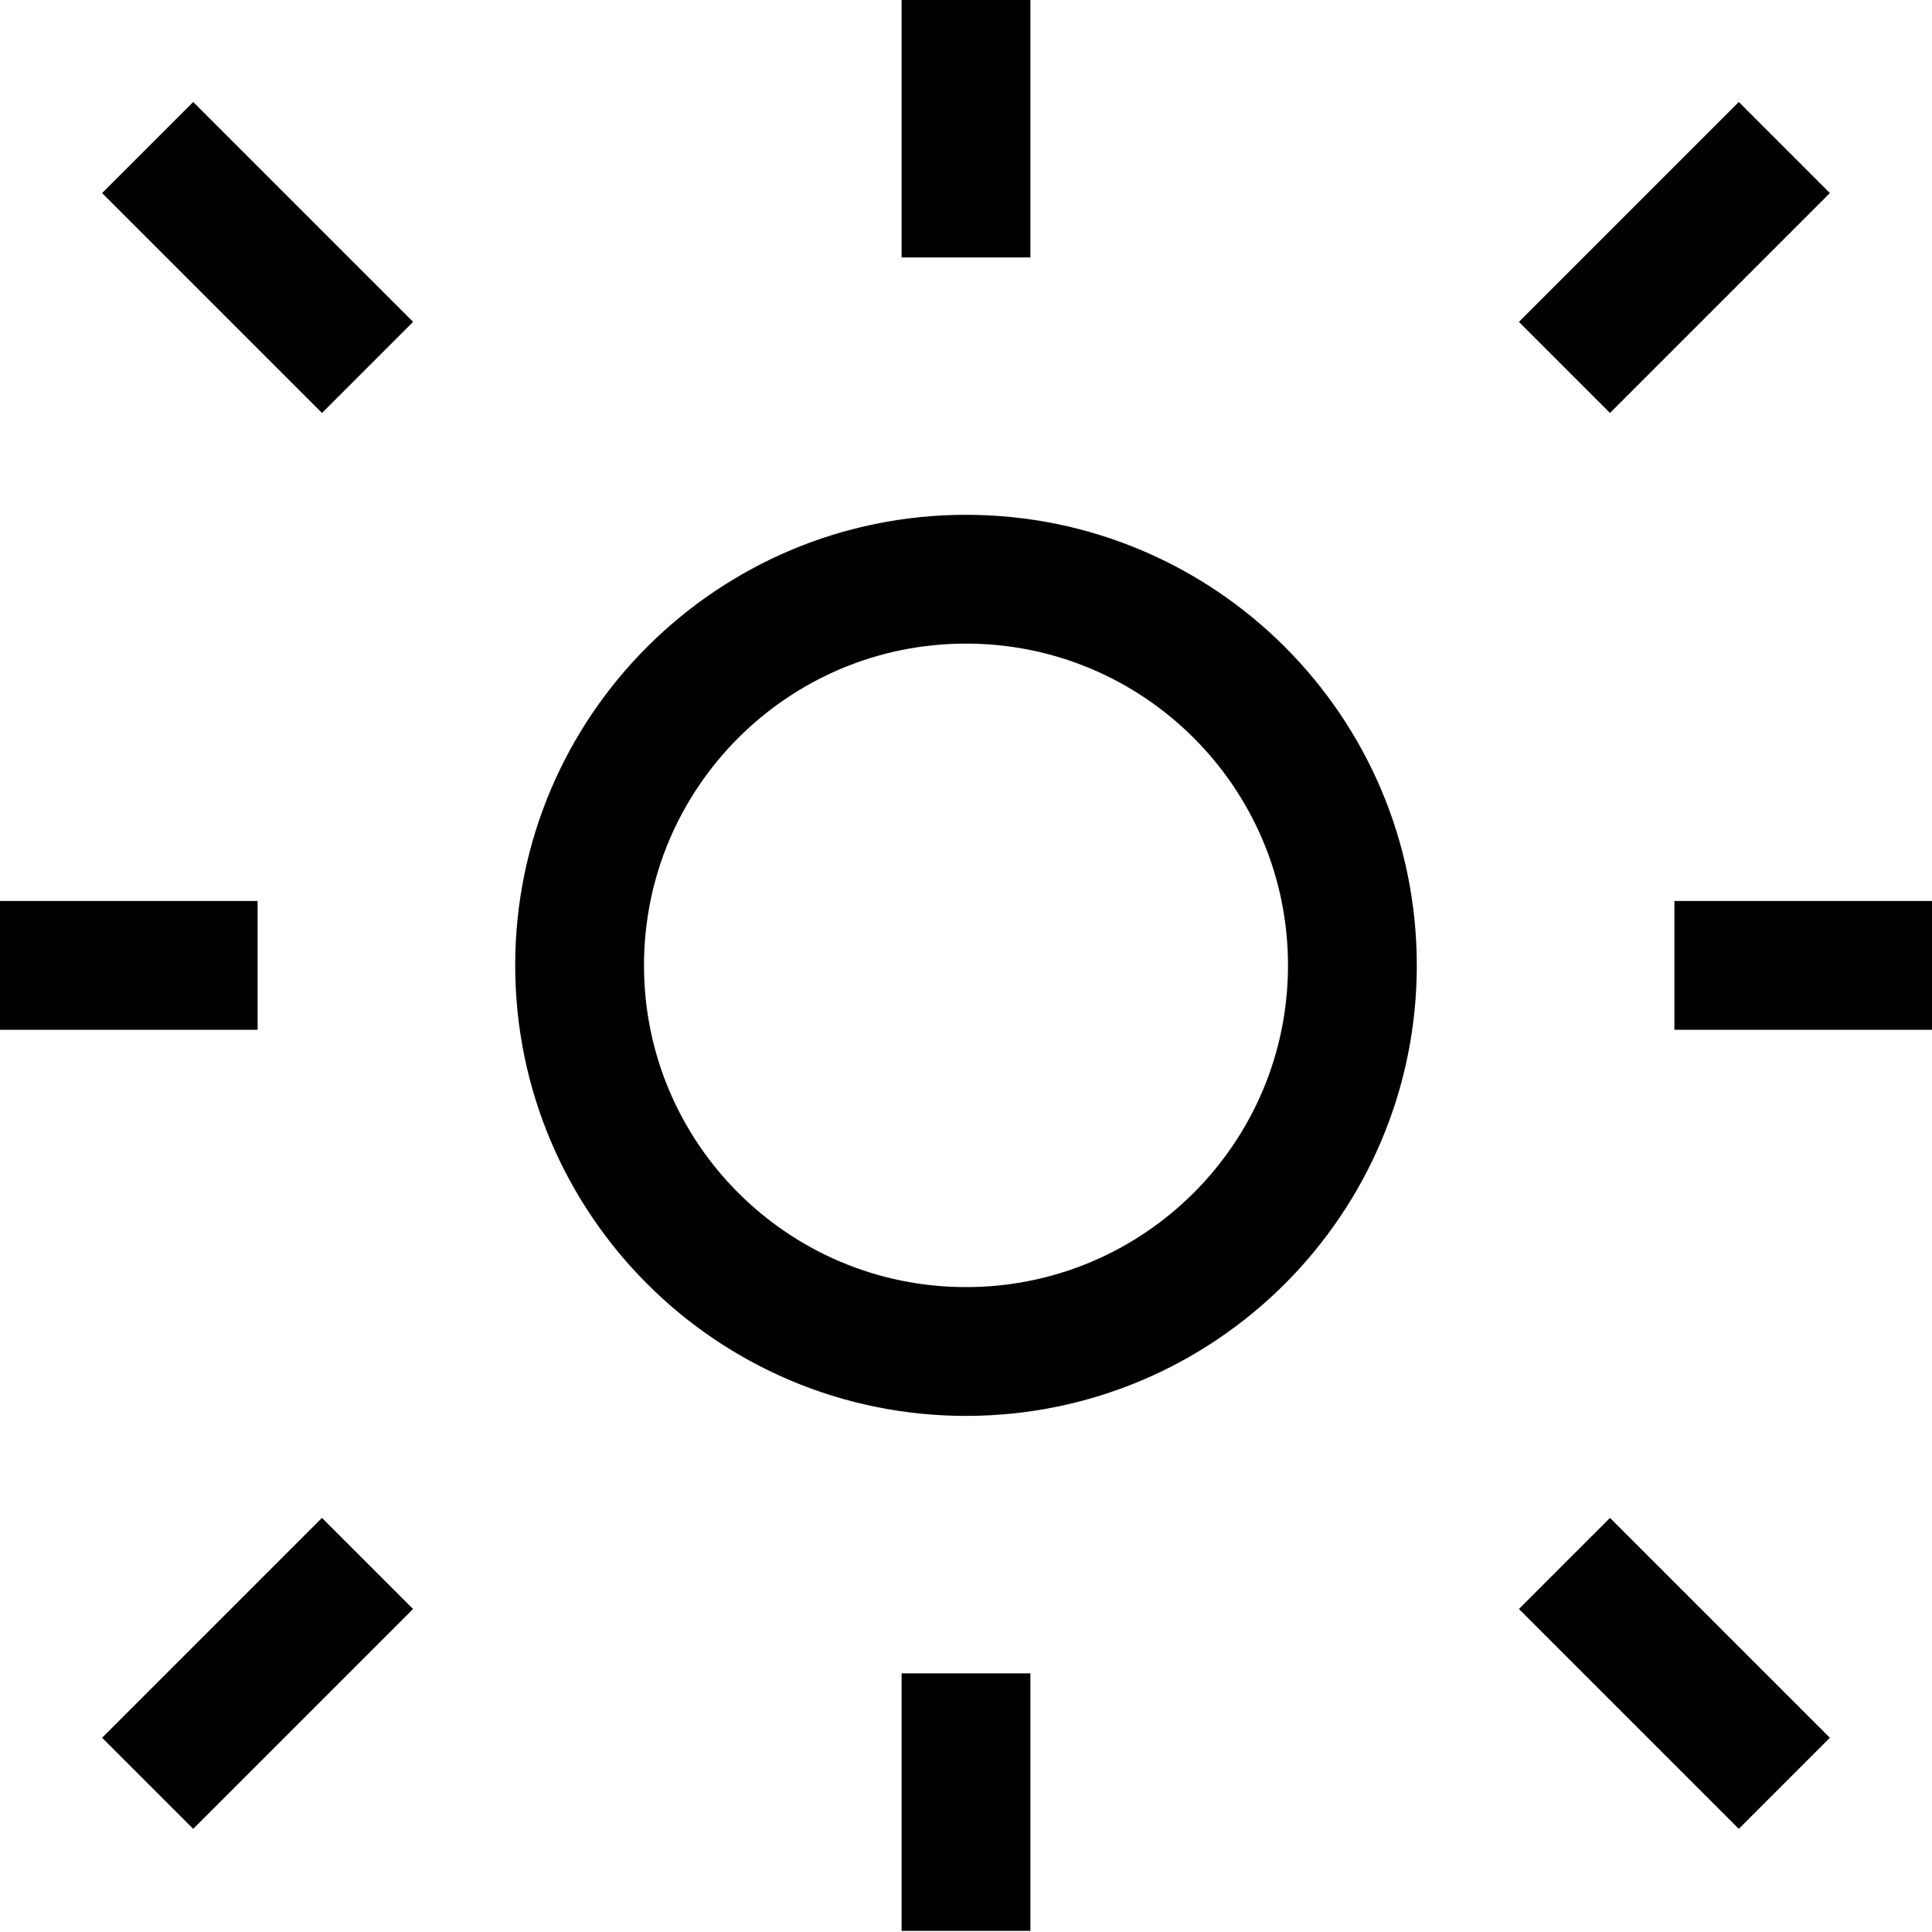
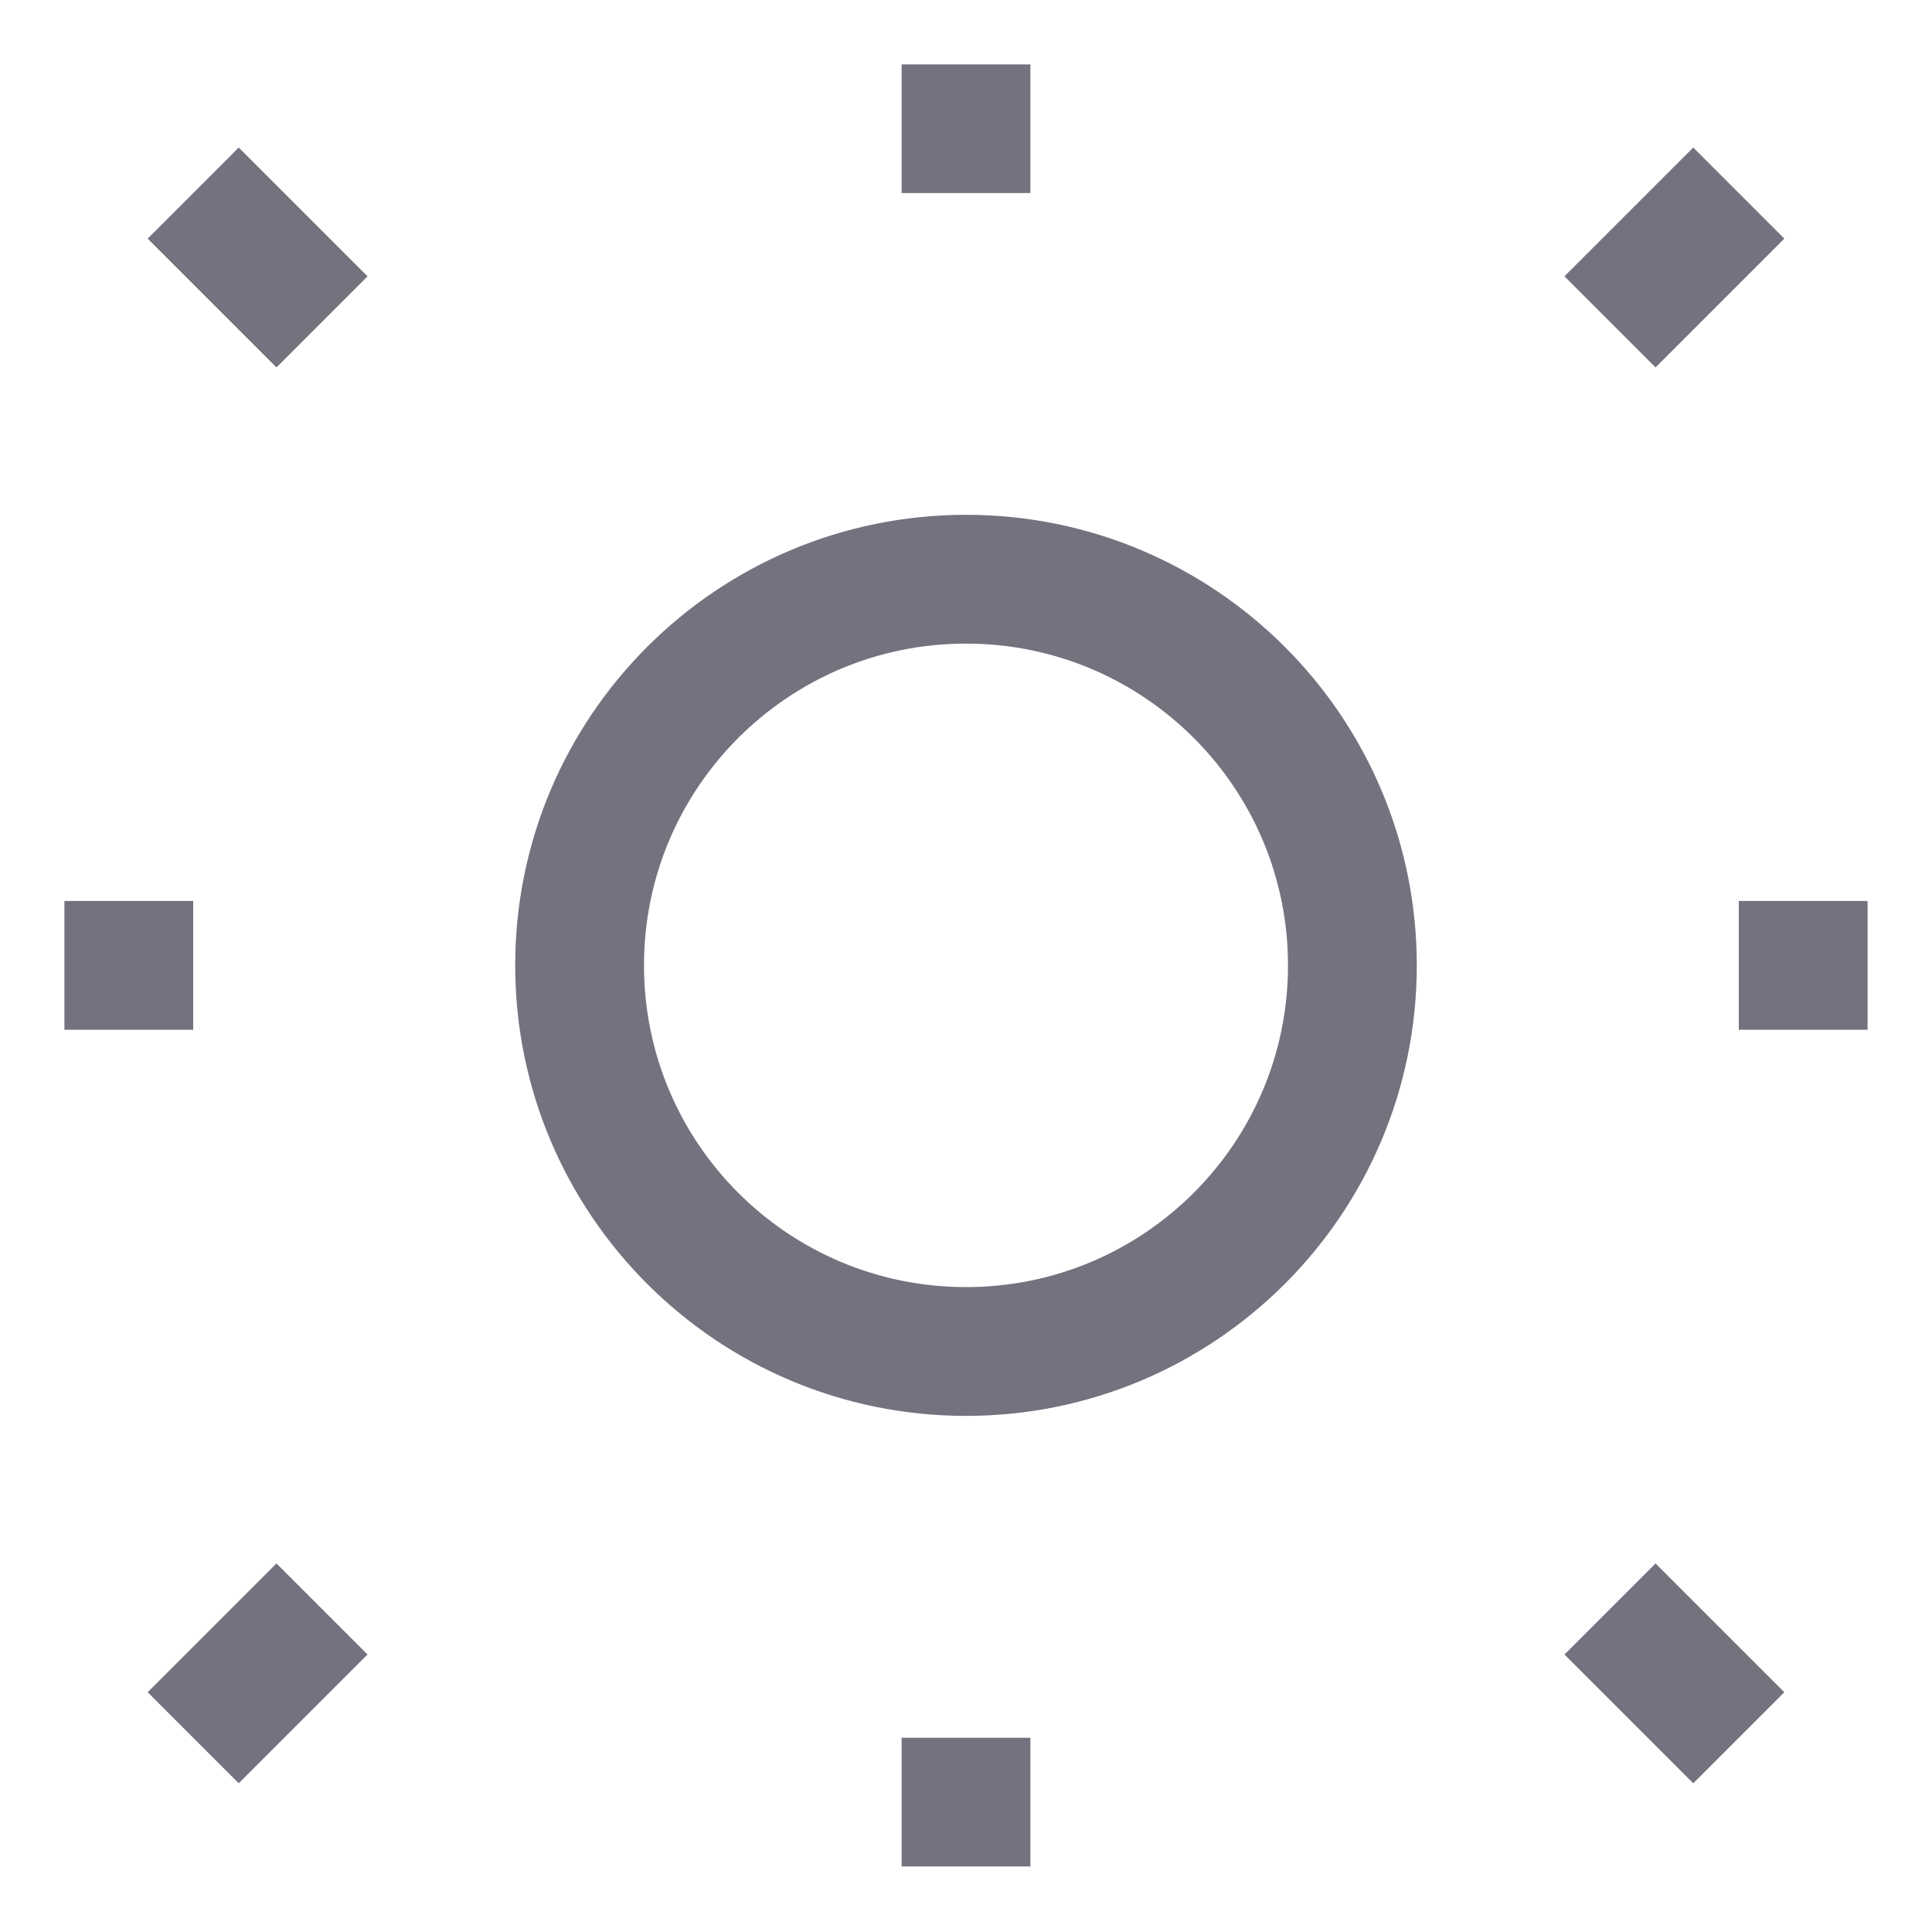
<svg xmlns="http://www.w3.org/2000/svg" width="15" height="15" viewBox="0 0 15 15" fill="none">
-   <path d="M7.5 1.499V0.5M7.5 14.491V13.492M13.5 7.495H14.5M1.5 7.495H0.5M2.5 2.499L1.5 1.499M13.5 1.499L12.5 2.499M2.5 12.492L1.5 13.492M13.5 13.492L12.5 12.492M10.5 7.495C10.5 9.151 9.157 10.493 7.5 10.493C5.843 10.493 4.5 9.151 4.5 7.495C4.5 5.84 5.843 4.497 7.5 4.497C9.157 4.497 10.5 5.84 10.5 7.495Z" stroke="black" stroke-linecap="square" />
+   <path d="M7.5 1.499V0.5V1.499ZM7.5 14.491V13.492V14.491ZM13.5 7.495H14.5H13.5ZM1.5 7.495H0.5H1.5ZM2.5 2.499L1.5 1.499L2.5 2.499ZM13.5 1.499L12.5 2.499L13.5 1.499ZM2.5 12.492L1.5 13.492L2.5 12.492ZM13.5 13.492L12.5 12.492L13.5 13.492ZM10.5 7.495C10.5 9.151 9.157 10.493 7.5 10.493C5.843 10.493 4.5 9.151 4.5 7.495C4.5 5.84 5.843 4.497 7.5 4.497C9.157 4.497 10.5 5.84 10.5 7.495Z" stroke="#737380" stroke-linecap="square" />
</svg>
